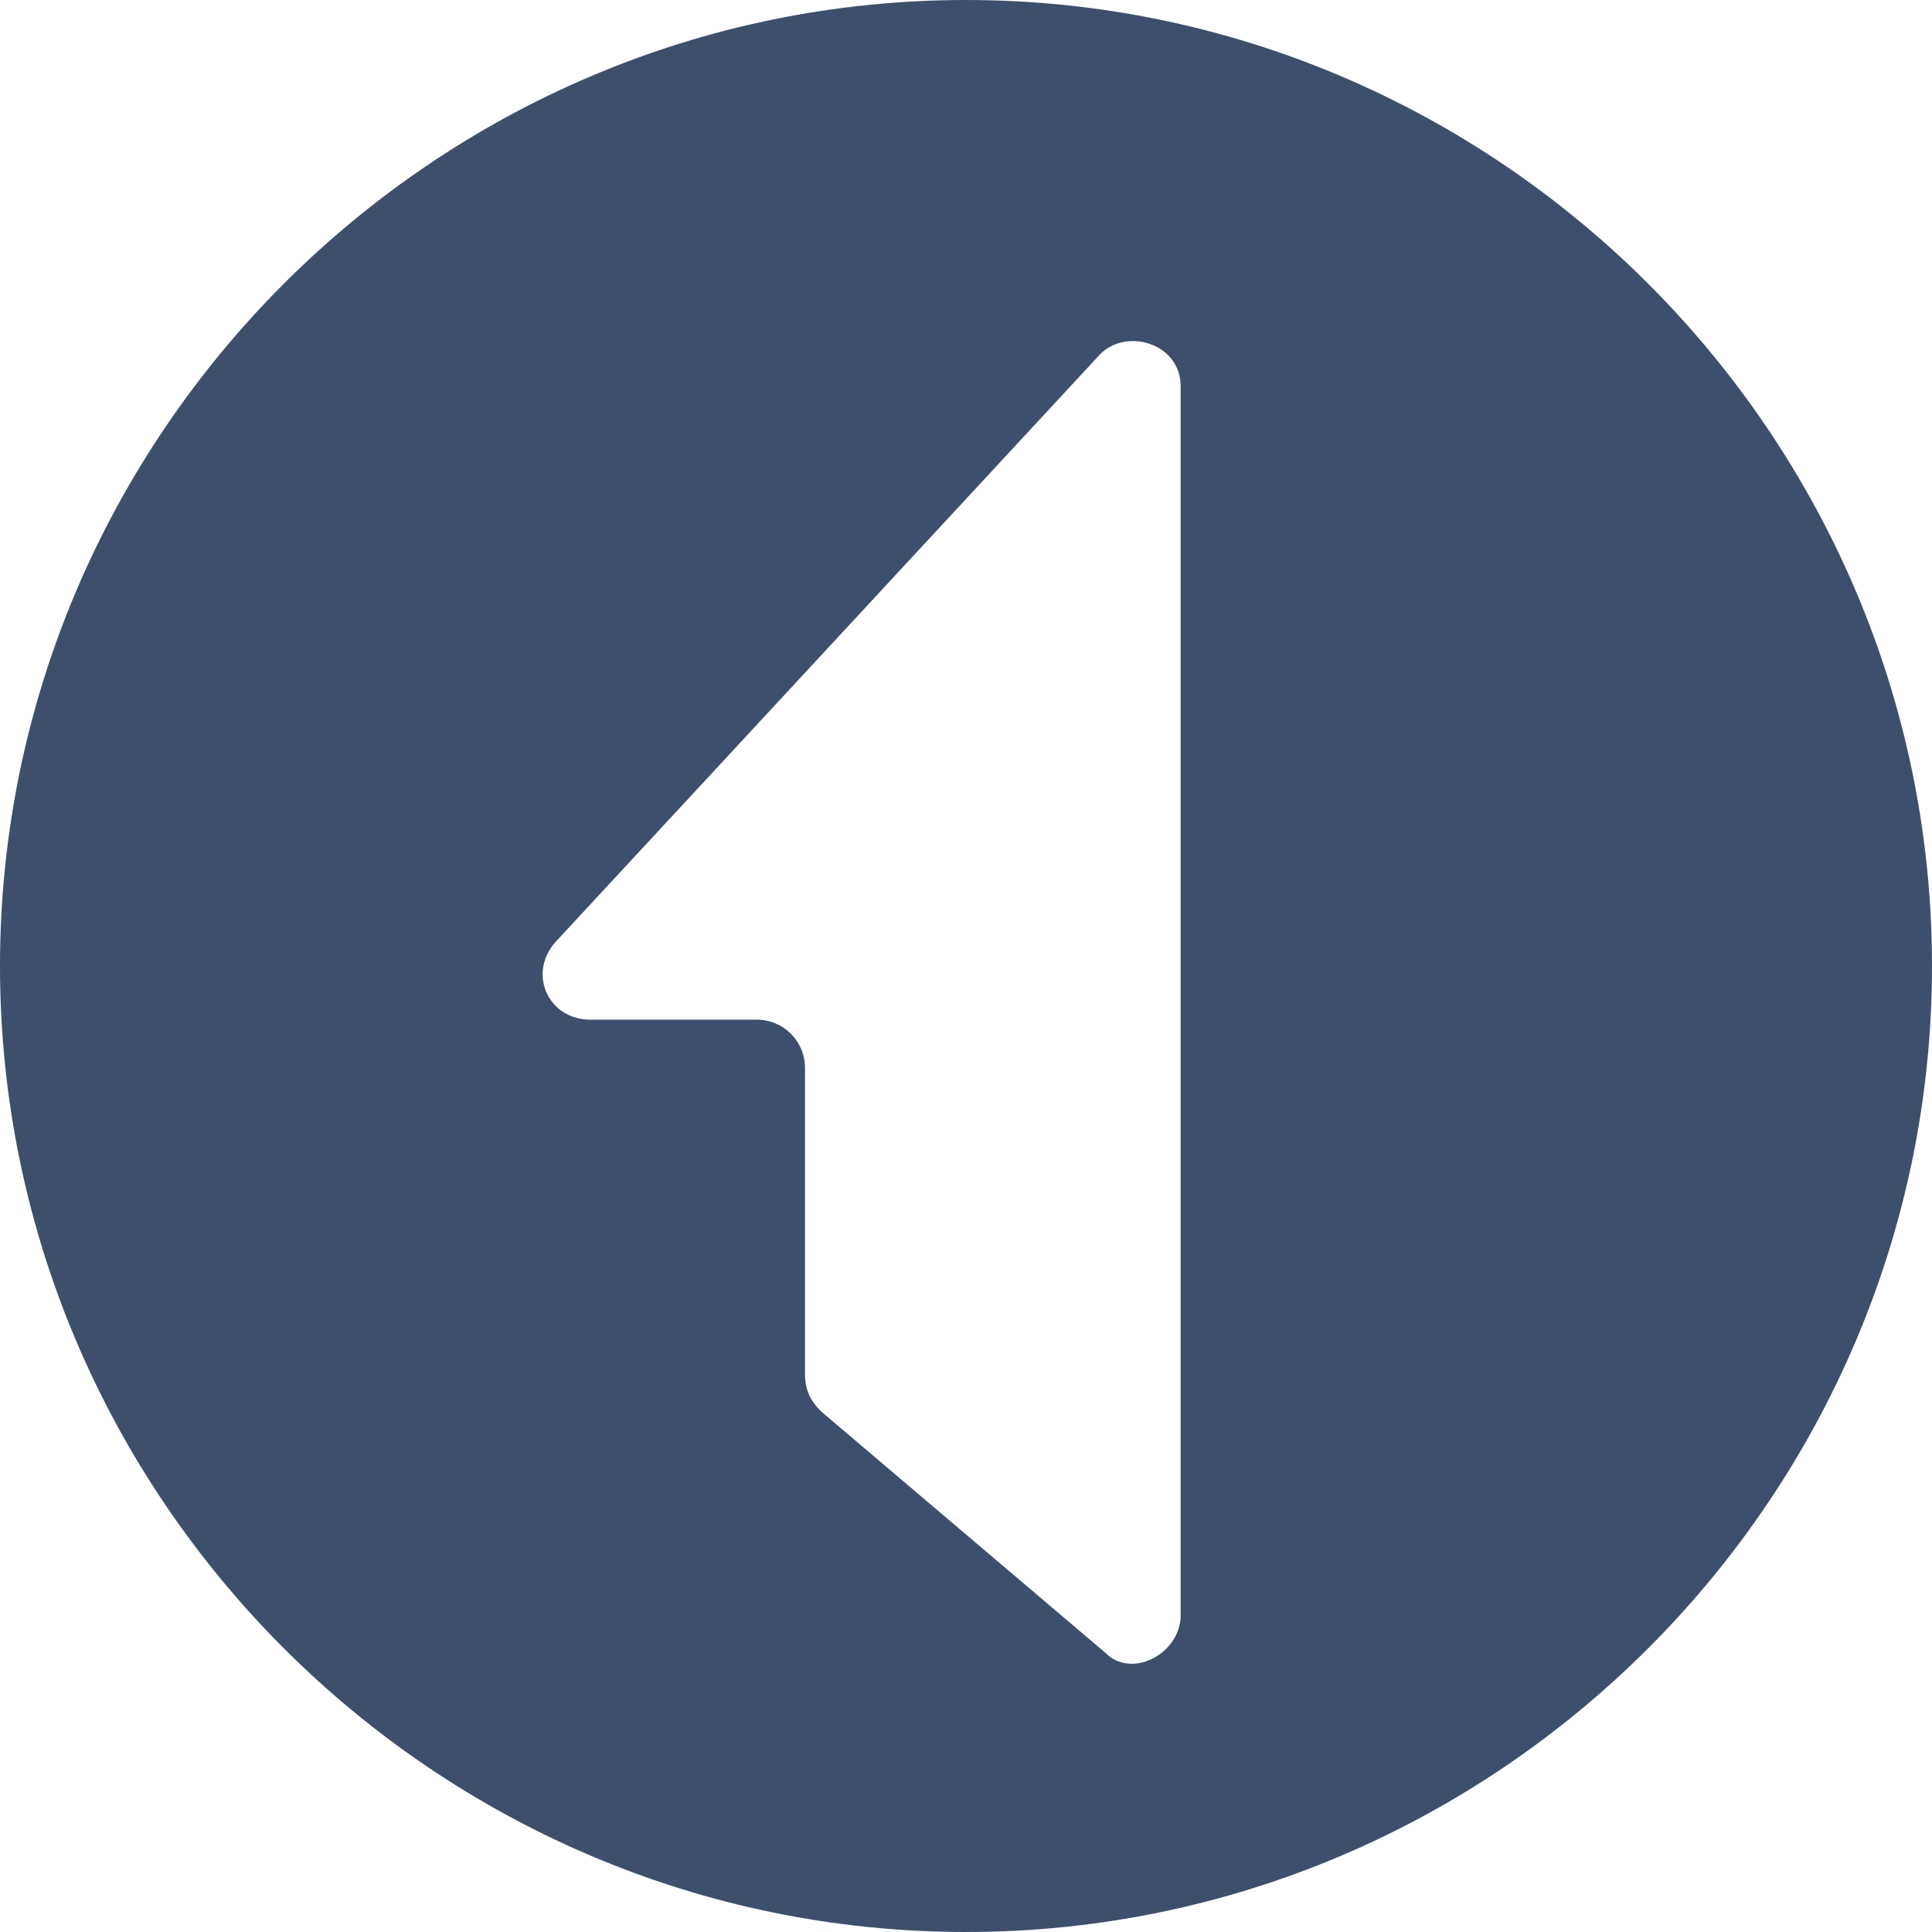
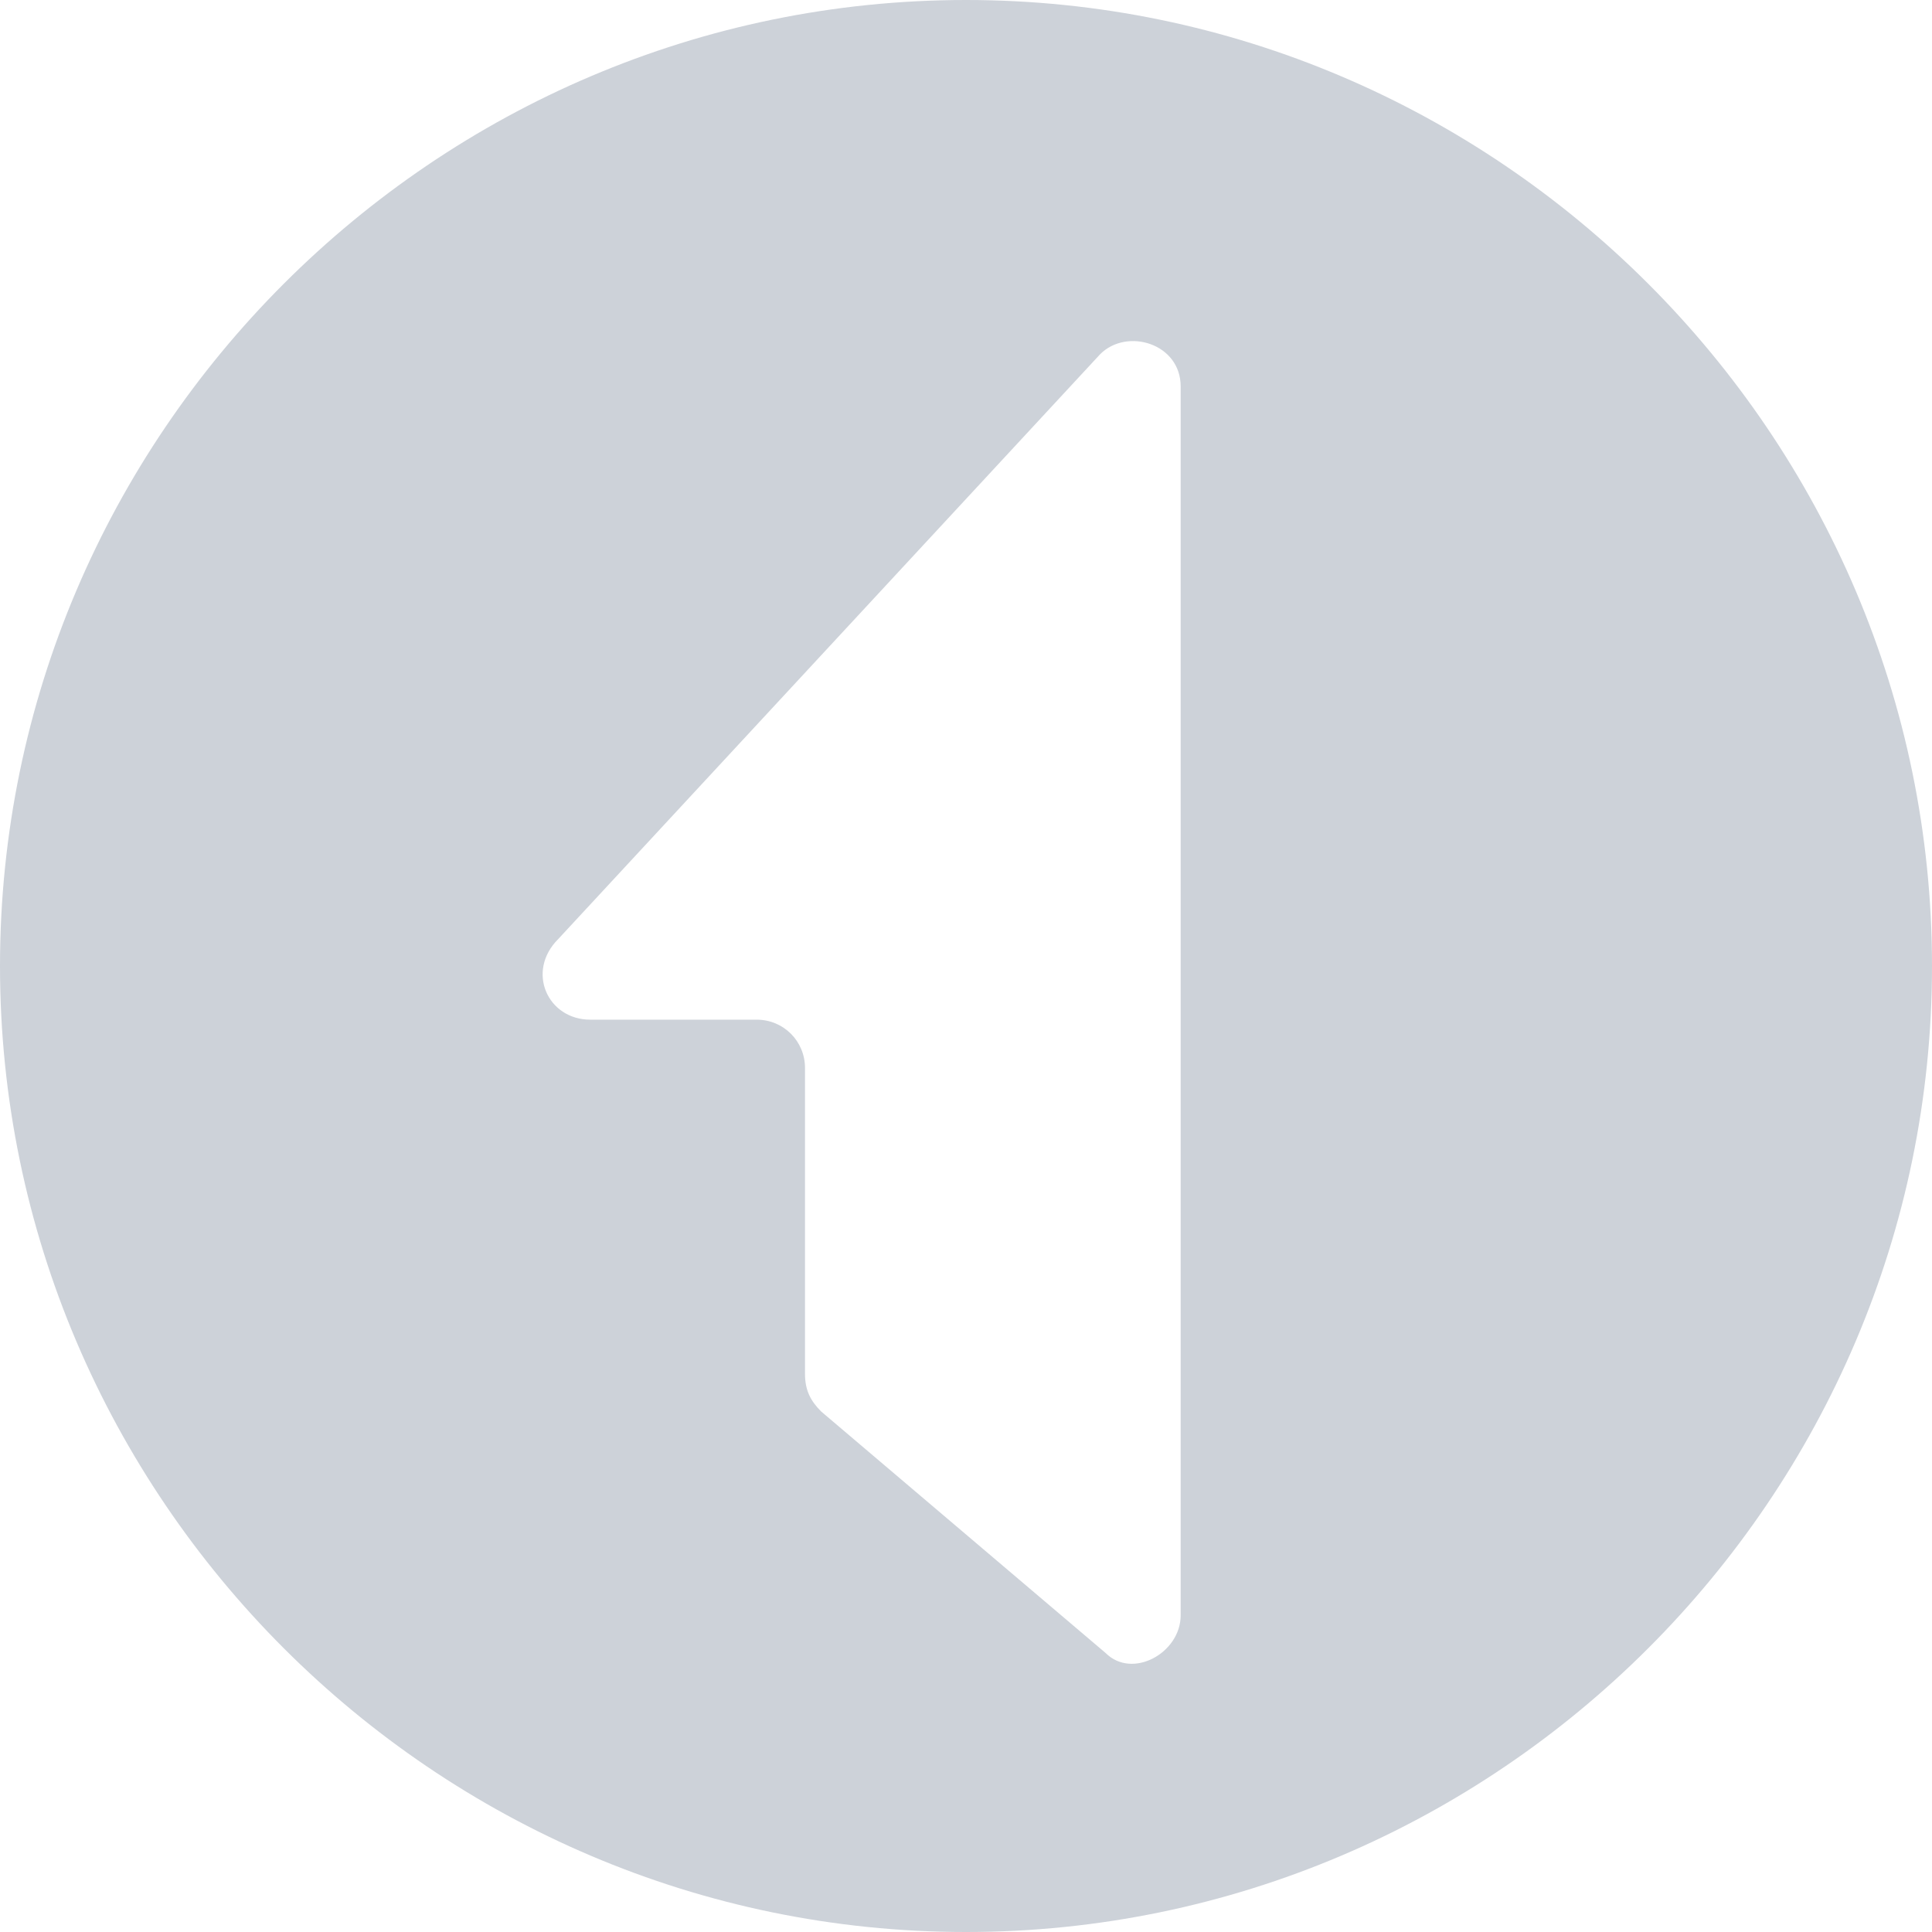
<svg xmlns="http://www.w3.org/2000/svg" version="1.1" id="Слой_1" x="0px" y="0px" viewBox="0 0 36 36" style="enable-background:new 0 0 36 36;" xml:space="preserve">
  <style type="text/css">
- 	.st0{fill:#3d4f6c;}
+ 	.st0{fill:#cdd2d9;}
</style>
  <g>
    <path class="st0" d="M18,0C8.1,0,0,8.1,0,18c0,9.9,8.1,18,18,18s18-8.1,18-18C36,8.1,27.9,0,18,0z M22,30.1c0,0.7-0.9,1.2-1.4,0.7   l-5.3-4.5c-0.2-0.2-0.3-0.4-0.3-0.7v-5.7c0-0.5-0.4-0.9-0.9-0.9H11c-0.8,0-1.2-0.9-0.6-1.5L20.5,6.6C21,6.1,22,6.4,22,7.2V30.1z" />
  </g>
</svg>
